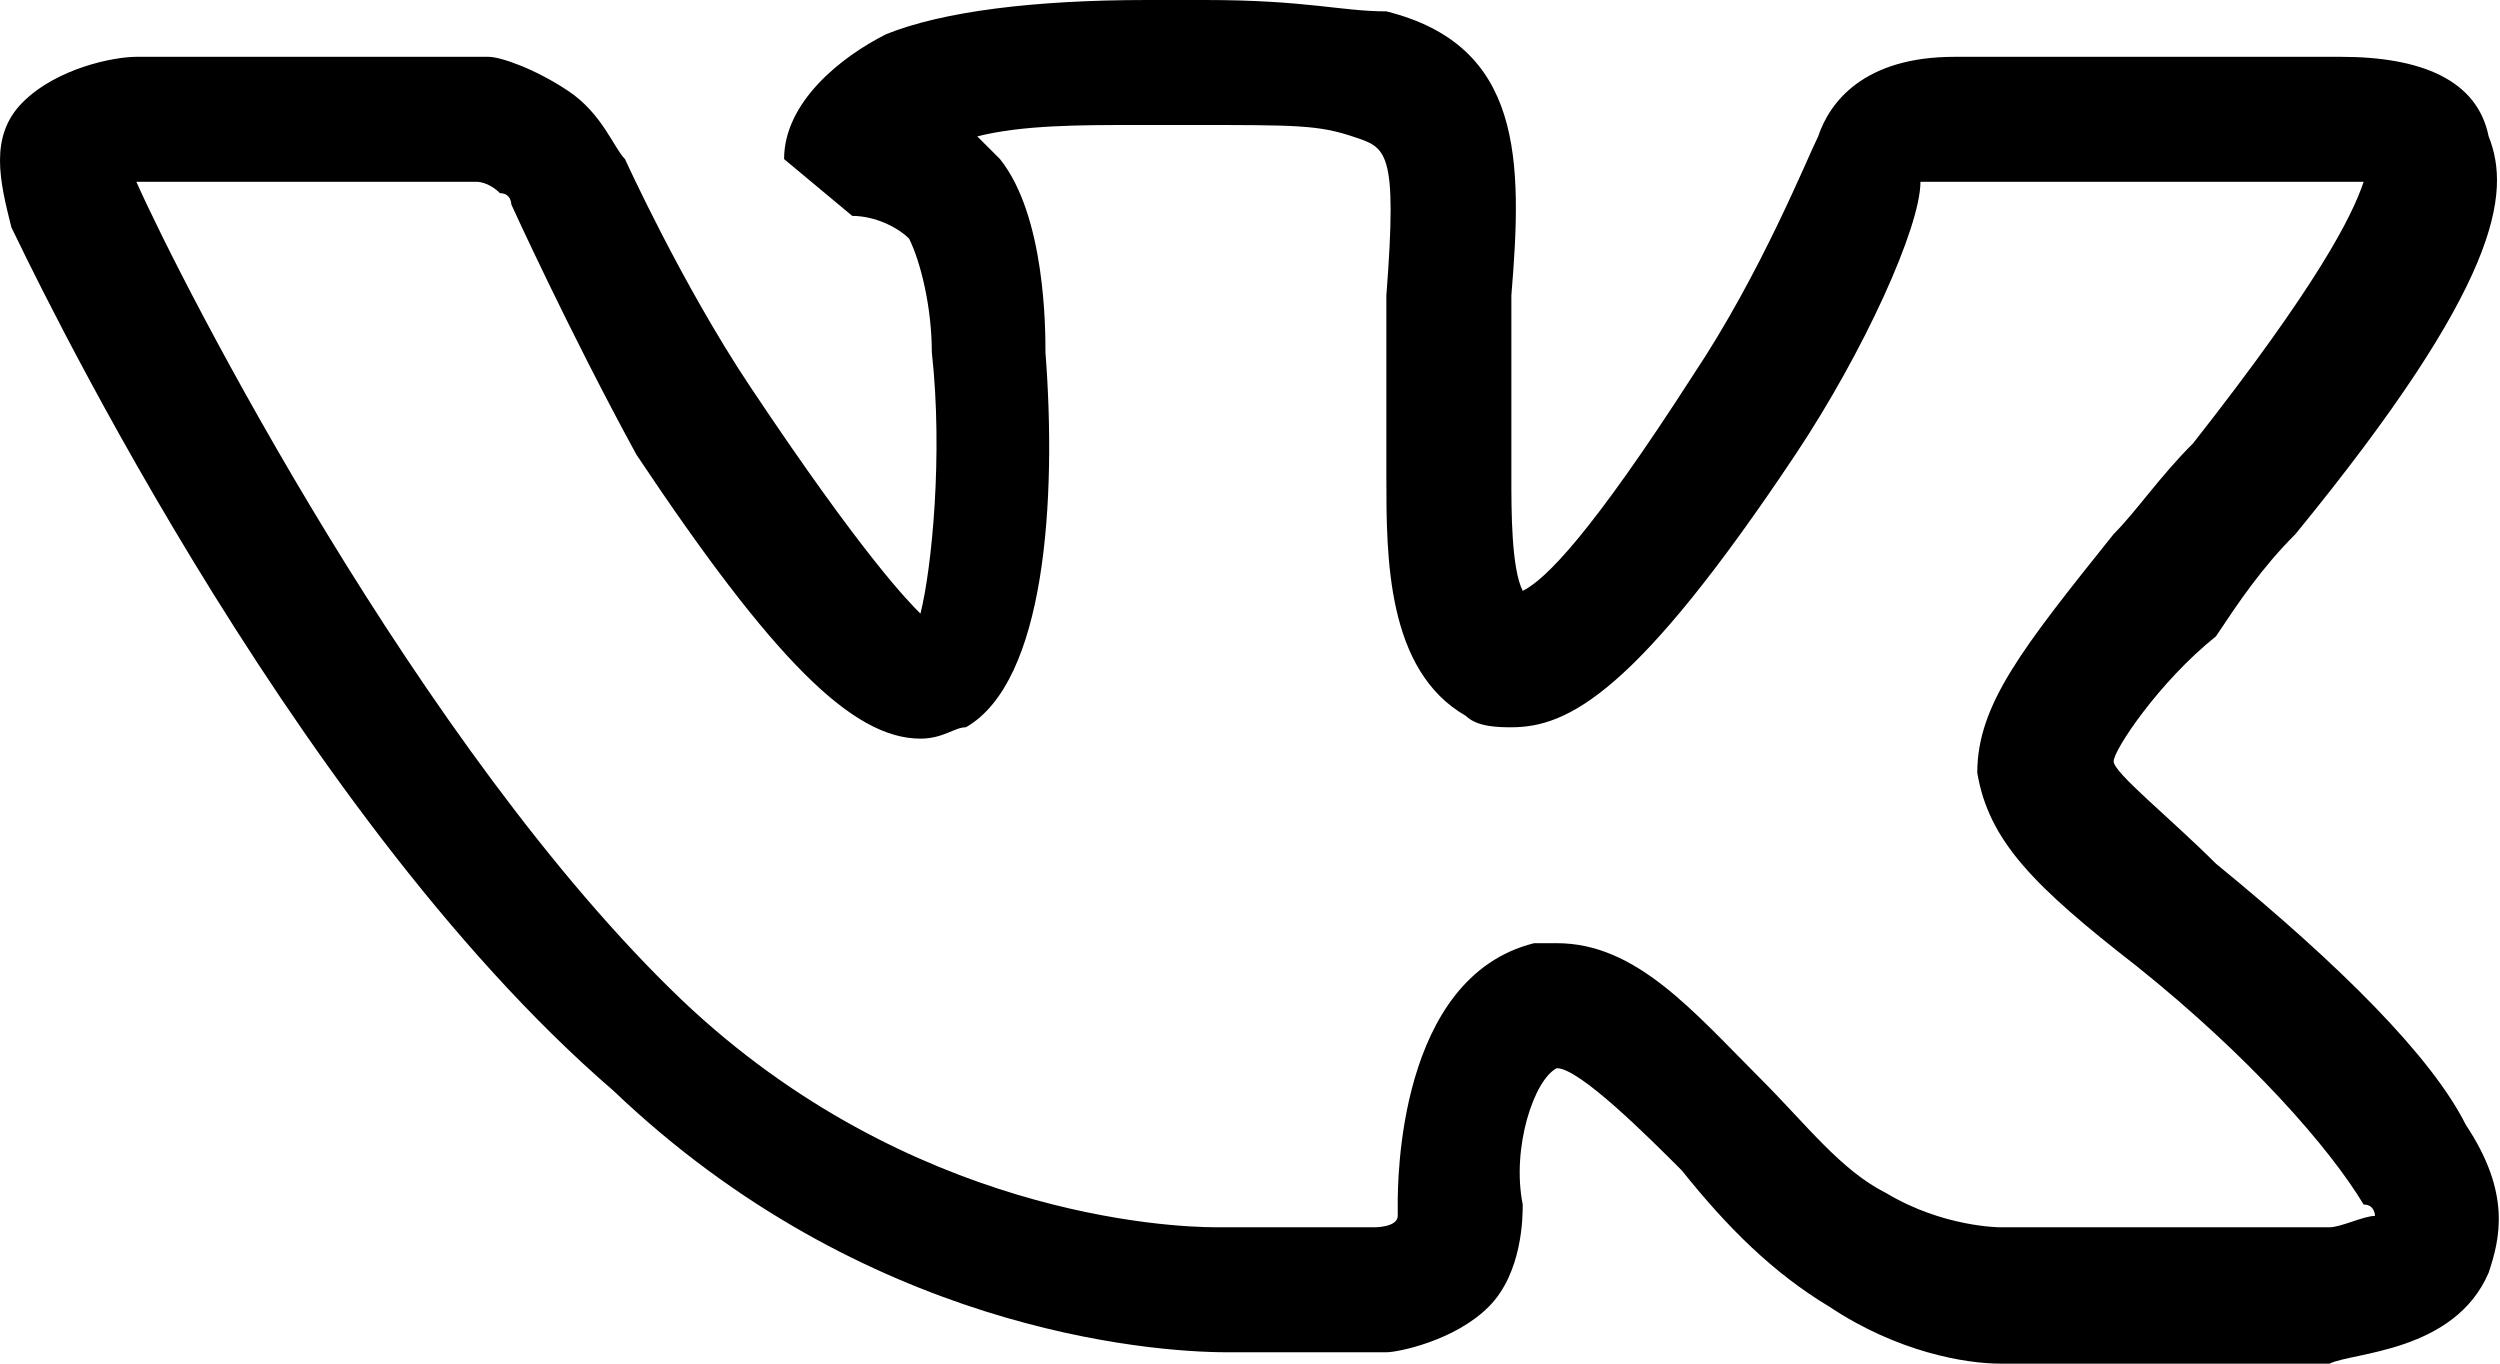
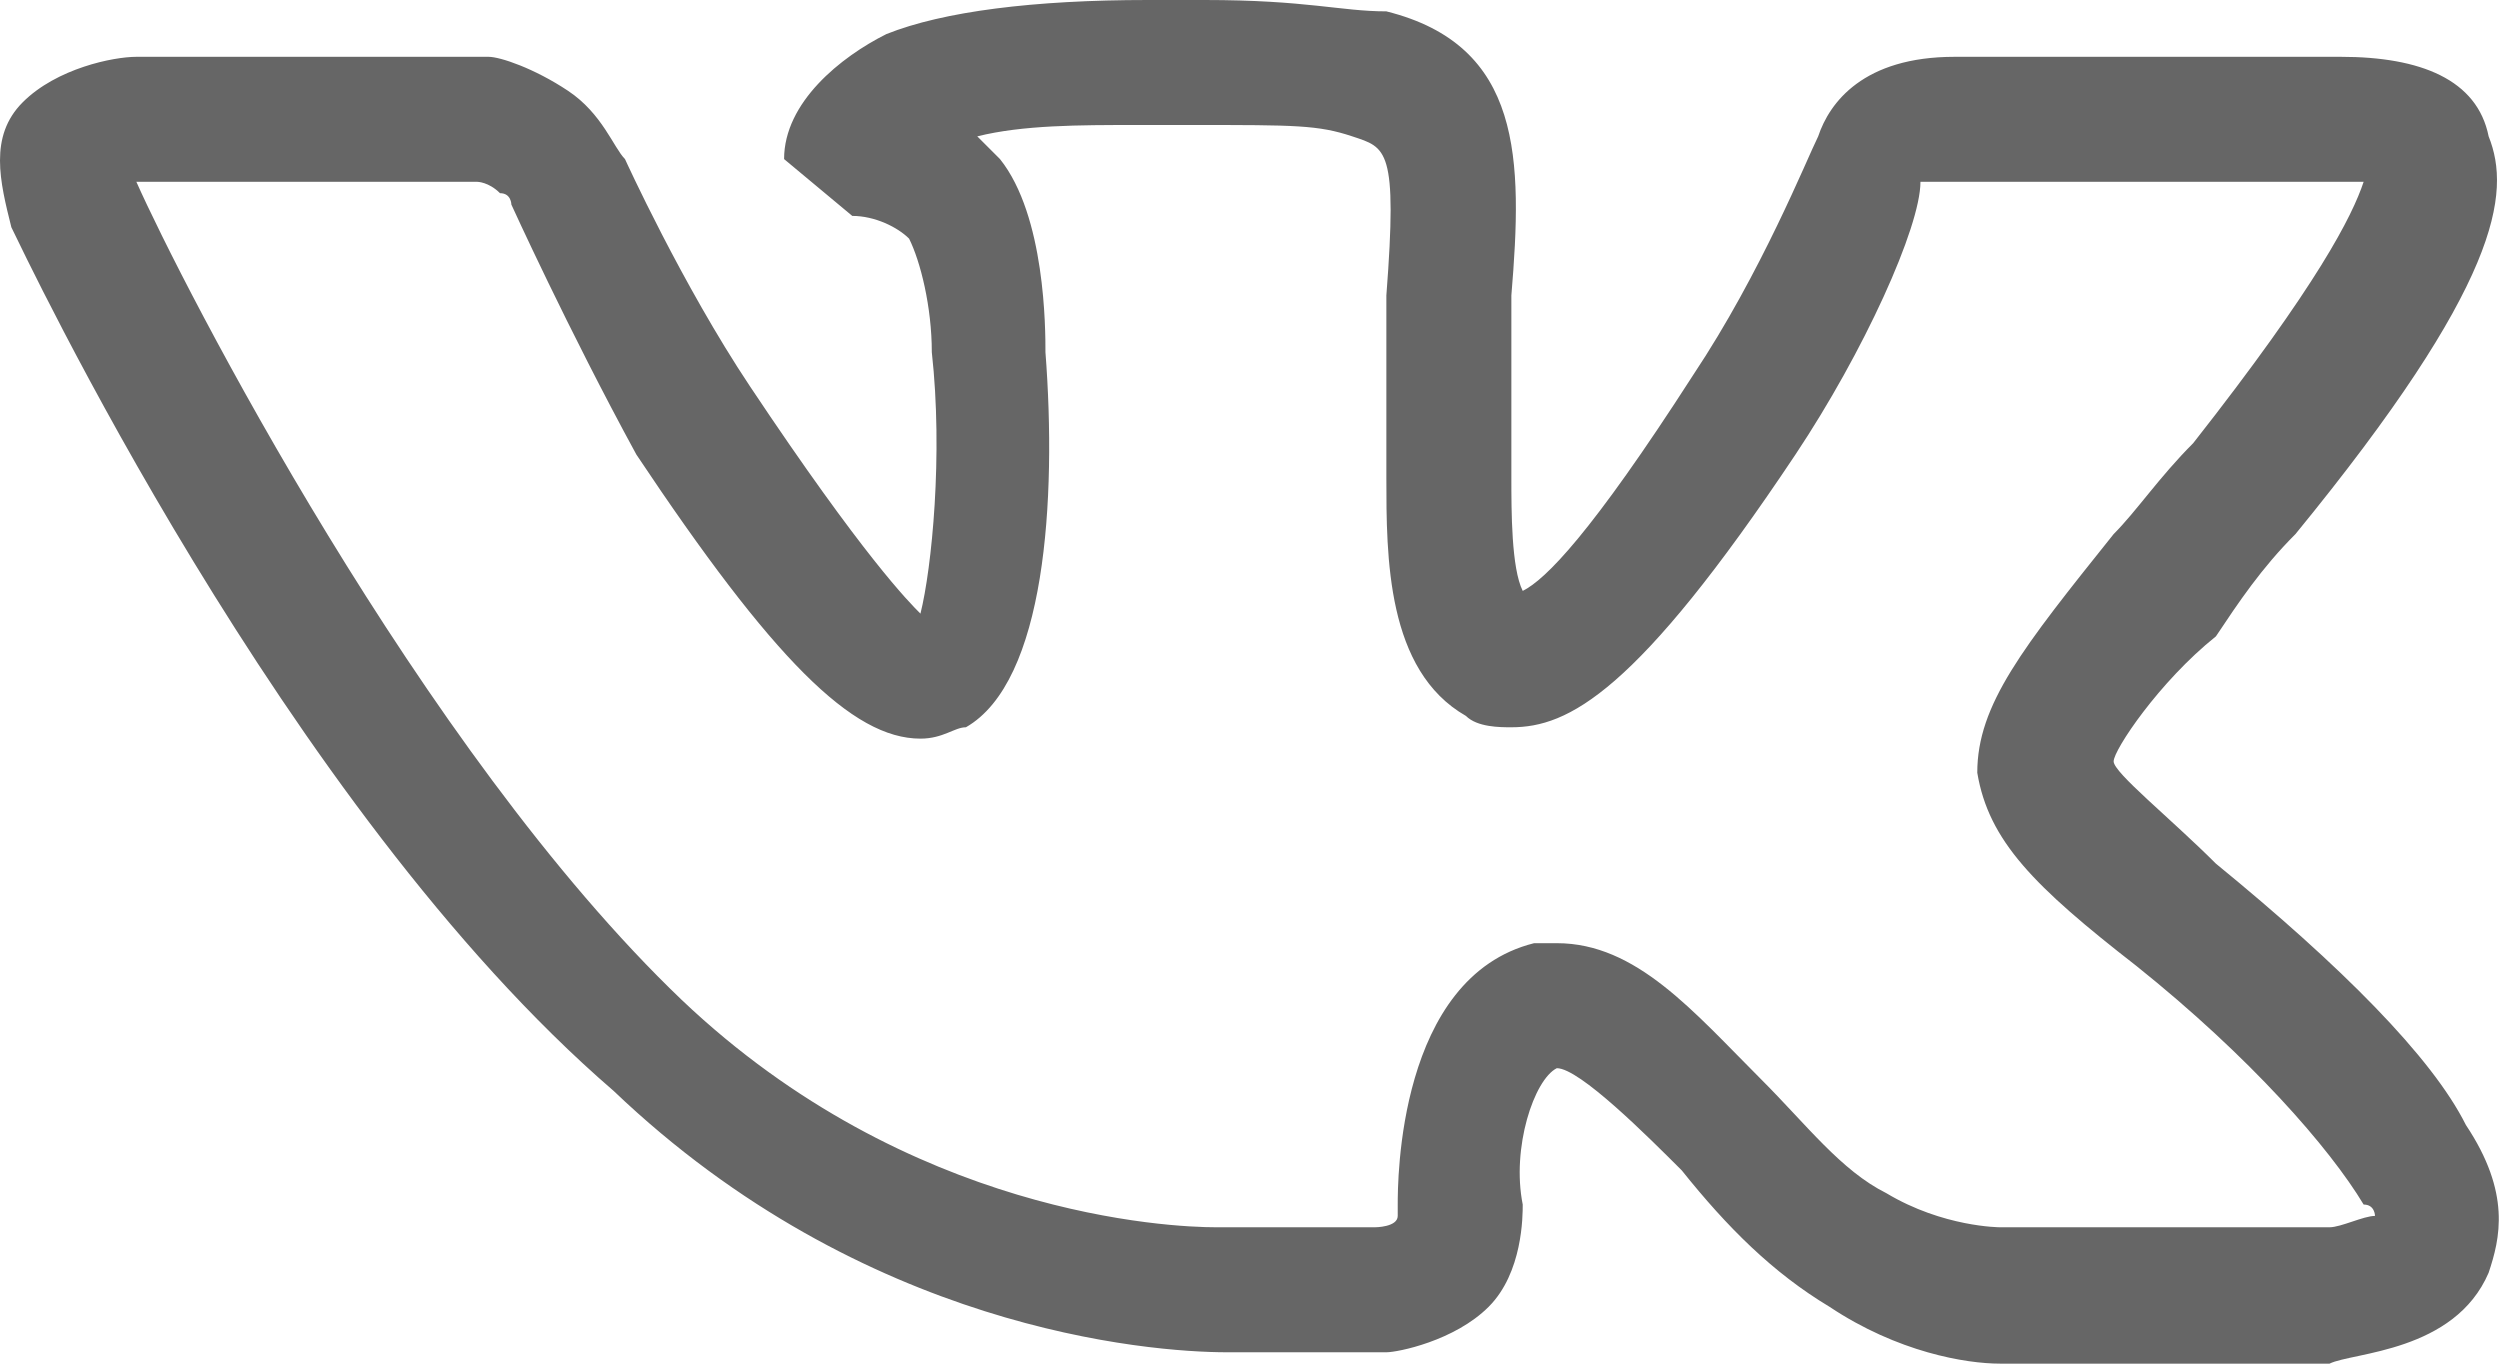
- <svg xmlns="http://www.w3.org/2000/svg" version="1.1" id="Layer_1" x="0px" y="0px" viewBox="0 0 22 12" style="enable-background:new 0 0 22 12;" xml:space="preserve">
+ <svg xmlns="http://www.w3.org/2000/svg" version="1.1" id="Layer_1" x="0px" y="0px" viewBox="0 0 22 12" style="enable-background:new 0 0 22 12;" xml:space="preserve" fill="#666666">
  <g>
    <path d="M17.6,12c-0.3,0-0.9-0.1-1.5-0.5c-0.5-0.3-0.9-0.7-1.3-1.2c-0.3-0.3-0.9-0.9-1.1-0.9c-0.2,0.1-0.4,0.7-0.3,1.2   c0,0.1,0,0.6-0.3,0.9c-0.3,0.3-0.8,0.4-0.9,0.4h-1.4c-0.7,0-3.2-0.2-5.4-2.3C2.5,7.1,0.2,2.2,0.1,2C0,1.6-0.1,1.2,0.2,0.9   s0.8-0.4,1-0.4h3h0.1c0.1,0,0.4,0.1,0.7,0.3C5.3,1,5.4,1.3,5.5,1.4c0,0,0.5,1.1,1.1,2c1,1.5,1.4,1.9,1.5,2C8.2,5,8.3,4,8.2,3.1   c0-0.4-0.1-0.8-0.2-1C7.9,2,7.7,1.9,7.5,1.9L6.9,1.4c0-0.5,0.5-0.9,0.9-1.1C8.3,0.1,9.1,0,10.1,0h0.5c0.9,0,1.2,0.1,1.6,0.1   c1.2,0.3,1.2,1.3,1.1,2.5c0,0.4,0,0.8,0,1.2c0,0.1,0,0.2,0,0.4c0,0.3,0,0.8,0.1,1c0.2-0.1,0.6-0.5,1.5-1.9c0.6-0.9,1-1.9,1.1-2.1   l0,0c0.1-0.3,0.4-0.7,1.2-0.7h3.1c0,0,0.1,0,0.3,0c0.7,0,1.2,0.2,1.3,0.7c0.2,0.5,0.1,1.3-1.7,3.5c-0.3,0.3-0.5,0.6-0.7,0.9   c-0.5,0.4-0.9,1-0.9,1.1s0.5,0.5,0.9,0.9c1.1,0.9,1.9,1.7,2.2,2.3c0.4,0.6,0.3,1,0.2,1.3c-0.3,0.7-1.2,0.7-1.4,0.8h-2.8   C17.7,12,17.6,12,17.6,12z M13.7,8.3c0.7,0,1.2,0.6,1.8,1.2c0.4,0.4,0.7,0.8,1.1,1c0.5,0.3,1,0.3,1,0.3h0.1h2.8   c0.1,0,0.3-0.1,0.4-0.1c0,0,0-0.1-0.1-0.1c-0.3-0.5-1-1.3-2-2.1c-0.9-0.7-1.3-1.1-1.4-1.7c0-0.6,0.4-1.1,1.2-2.1   c0.2-0.2,0.4-0.5,0.7-0.8c1.1-1.4,1.4-2,1.5-2.3c-0.1,0-0.5,0-0.5,0h-3.2c-0.1,0-0.2,0-0.2,0c0,0.4-0.5,1.5-1.1,2.4   c-1.4,2.1-2,2.4-2.5,2.4c-0.1,0-0.3,0-0.4-0.1c-0.7-0.4-0.7-1.4-0.7-2.1c0-0.1,0-0.2,0-0.3c0-0.5,0-0.9,0-1.3   c0.1-1.3,0-1.3-0.3-1.4s-0.5-0.1-1.4-0.1H10c-0.5,0-1,0-1.4,0.1c0.1,0.1,0.1,0.1,0.2,0.2c0.4,0.5,0.4,1.5,0.4,1.7   c0.1,1.3,0,2.9-0.7,3.3c-0.1,0-0.2,0.1-0.4,0.1C7.5,6.5,6.8,5.8,5.6,4C5,2.9,4.5,1.8,4.5,1.8s0-0.1-0.1-0.1   C4.3,1.6,4.2,1.6,4.2,1.6H1.3c0,0,0,0-0.1,0c0.4,0.9,2.5,5,4.8,7.2c2,1.9,4.3,2,4.7,2h1.4c0,0,0.2,0,0.2-0.1c0,0,0,0,0-0.1   c0-0.2,0-2,1.2-2.3C13.5,8.3,13.6,8.3,13.7,8.3z" />
  </g>
</svg>
